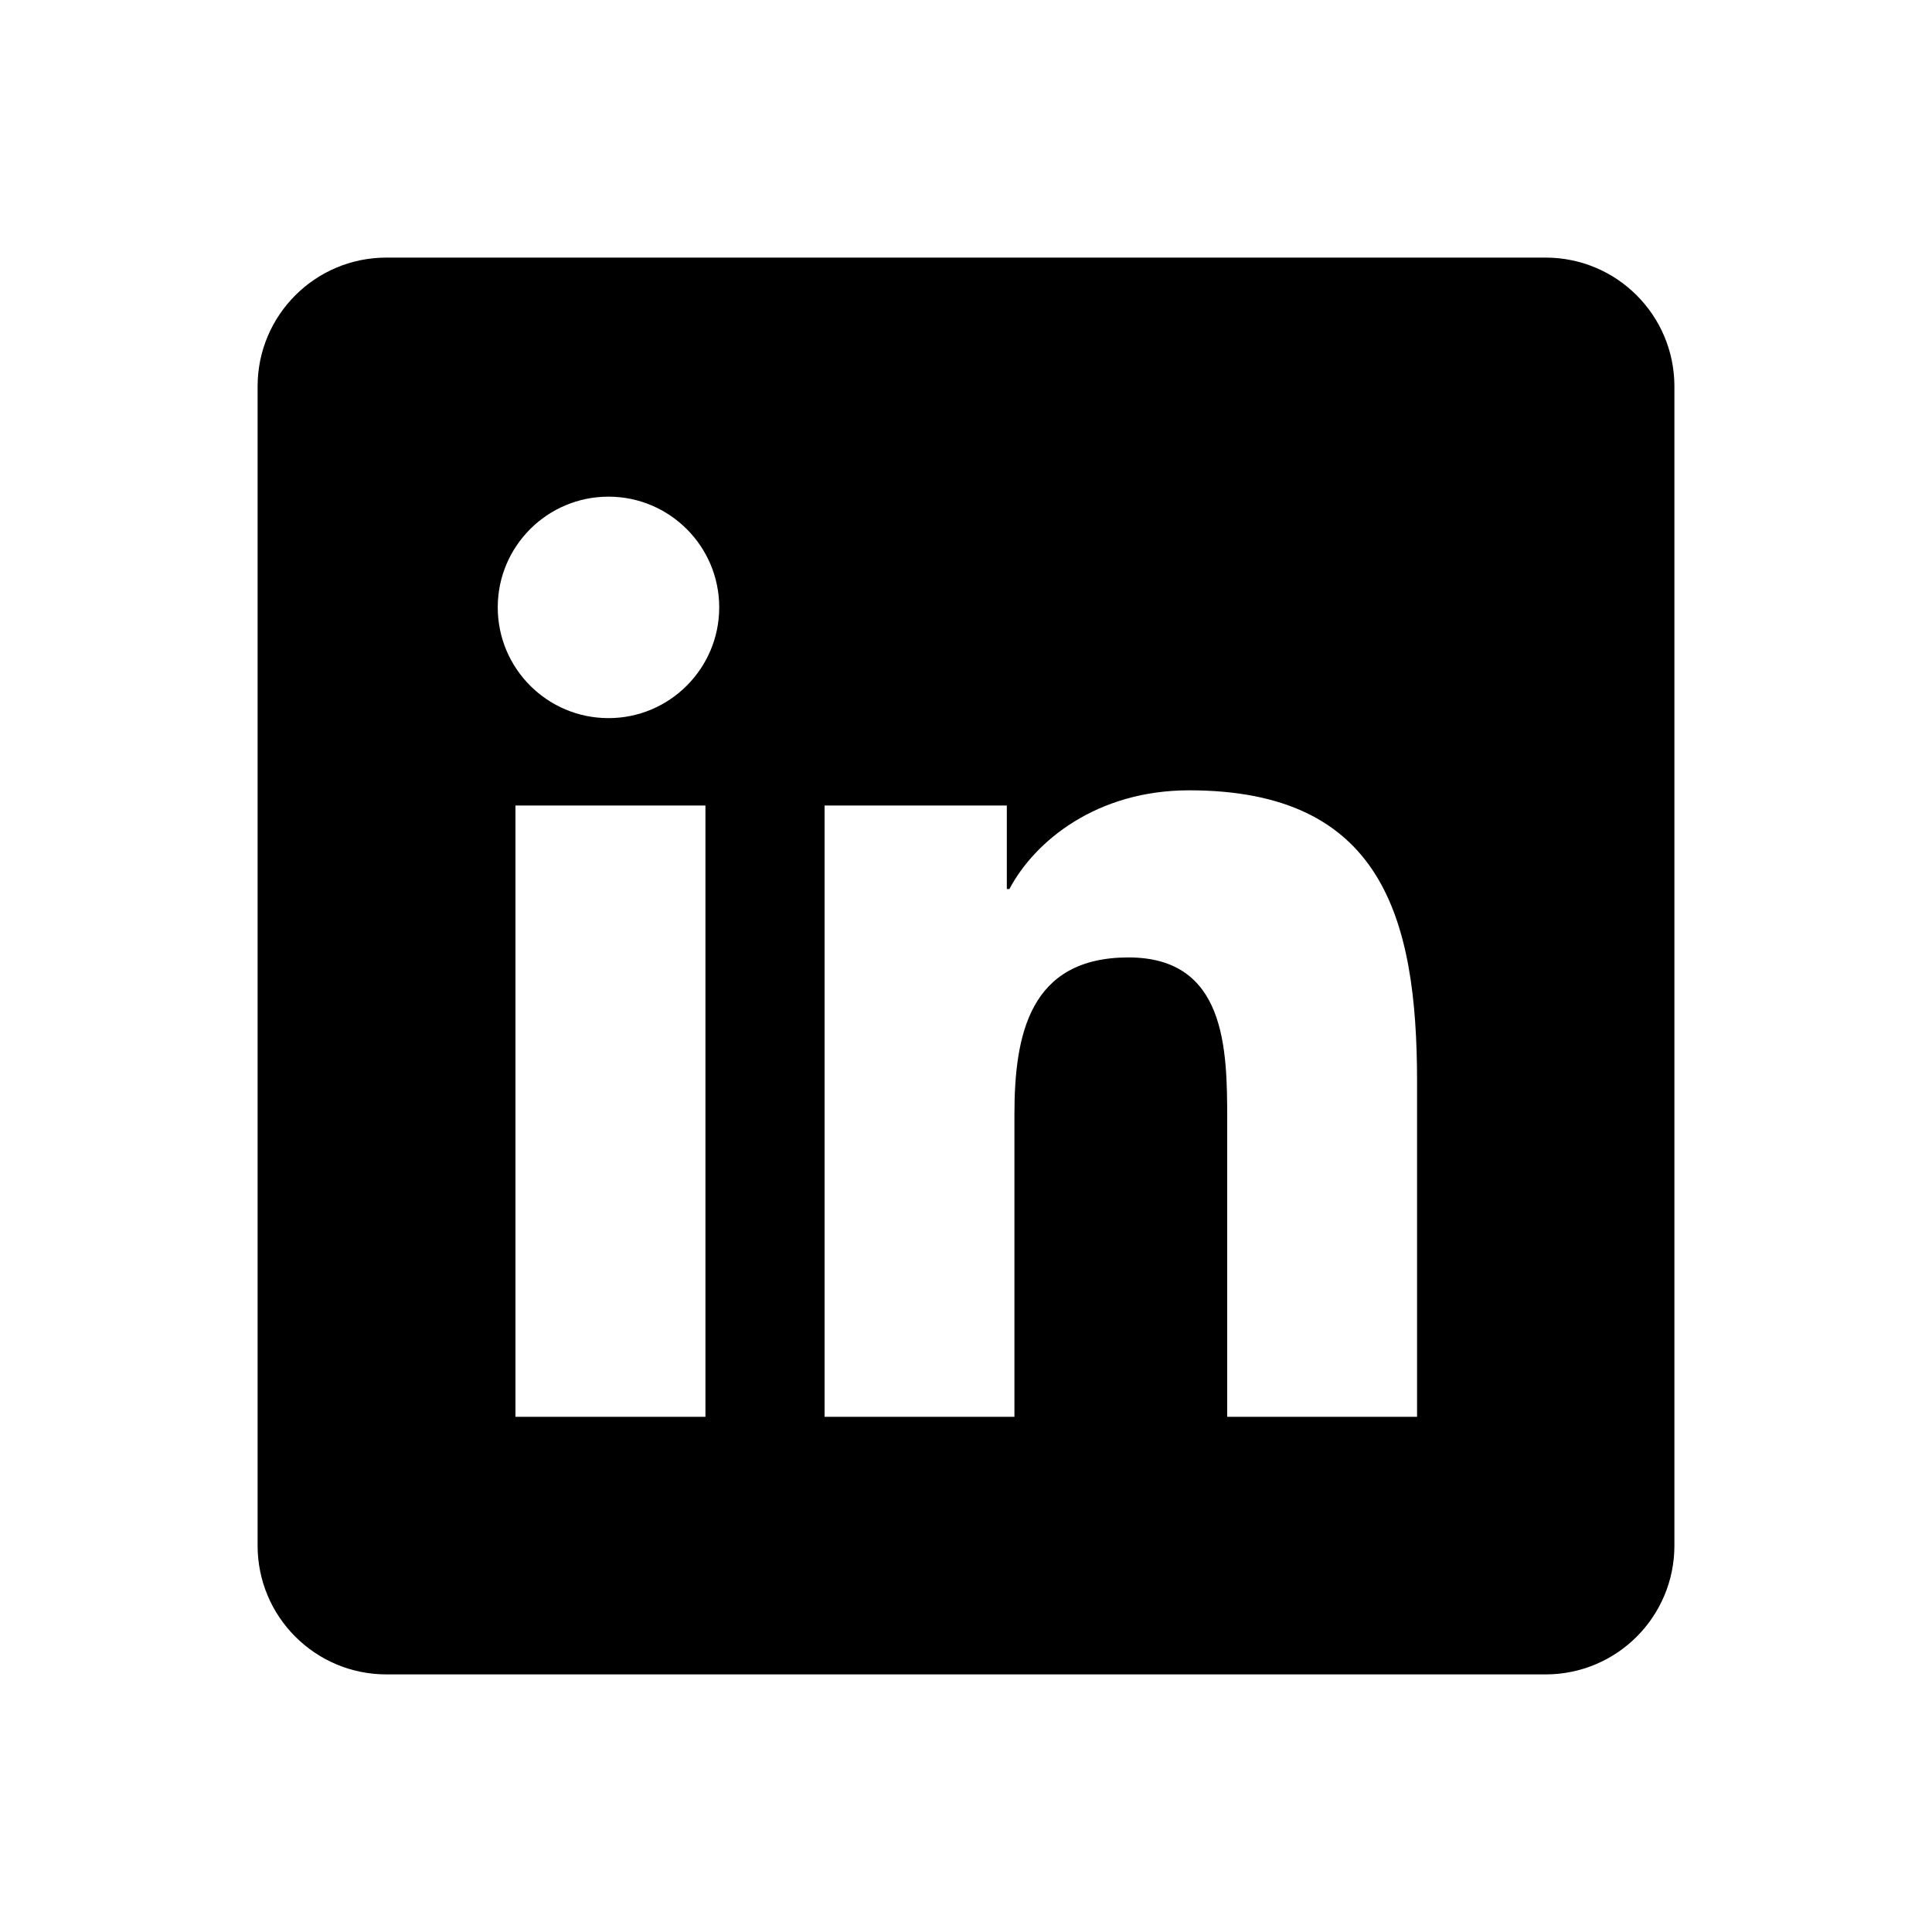
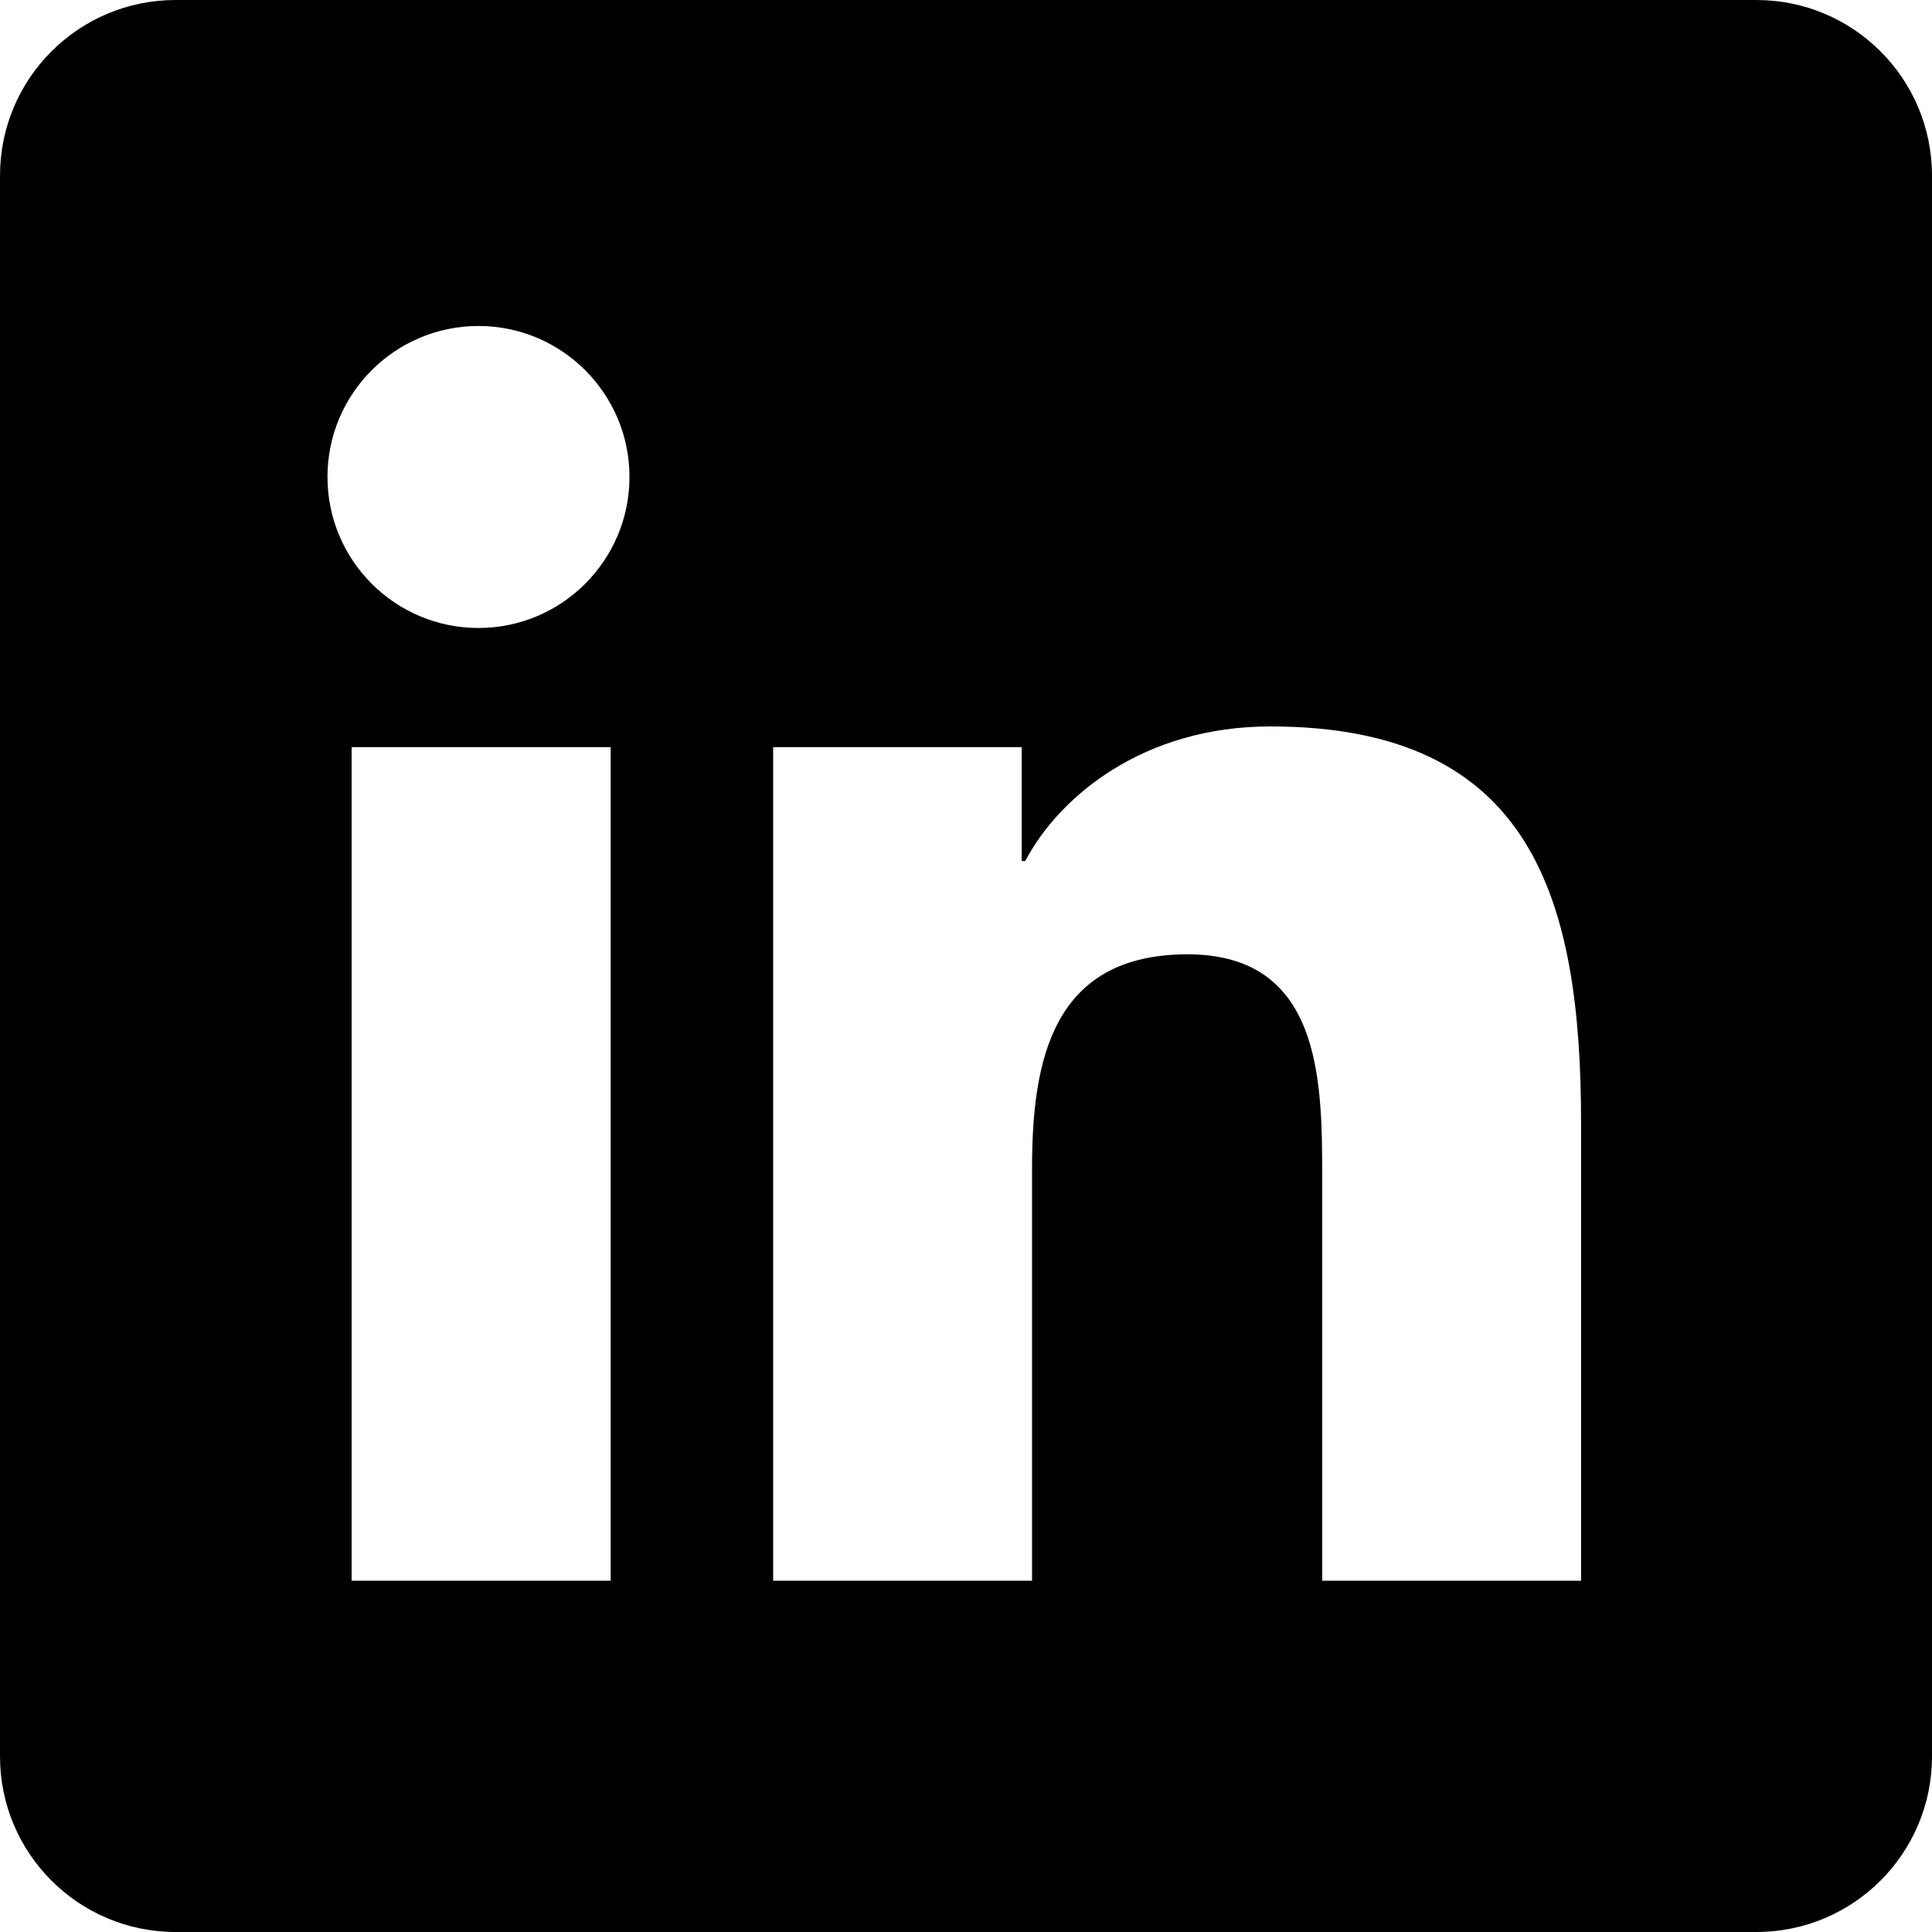
- <svg xmlns="http://www.w3.org/2000/svg" viewBox="0 0 30 30" width="60px" height="60px">
+ <svg xmlns="http://www.w3.org/2000/svg" viewBox="4 4 22 22" width="60px" height="60px">
  <path d="M24,4H6C4.895,4,4,4.895,4,6v18c0,1.105,0.895,2,2,2h18c1.105,0,2-0.895,2-2V6C26,4.895,25.105,4,24,4z M10.954,22h-2.95 v-9.492h2.95V22z M9.449,11.151c-0.951,0-1.72-0.771-1.72-1.72c0-0.949,0.77-1.719,1.72-1.719c0.948,0,1.719,0.771,1.719,1.719 C11.168,10.38,10.397,11.151,9.449,11.151z M22.004,22h-2.948v-4.616c0-1.101-0.02-2.517-1.533-2.517 c-1.535,0-1.771,1.199-1.771,2.437V22h-2.948v-9.492h2.83v1.297h0.04c0.394-0.746,1.356-1.533,2.791-1.533 c2.987,0,3.539,1.966,3.539,4.522V22z" />
</svg>
